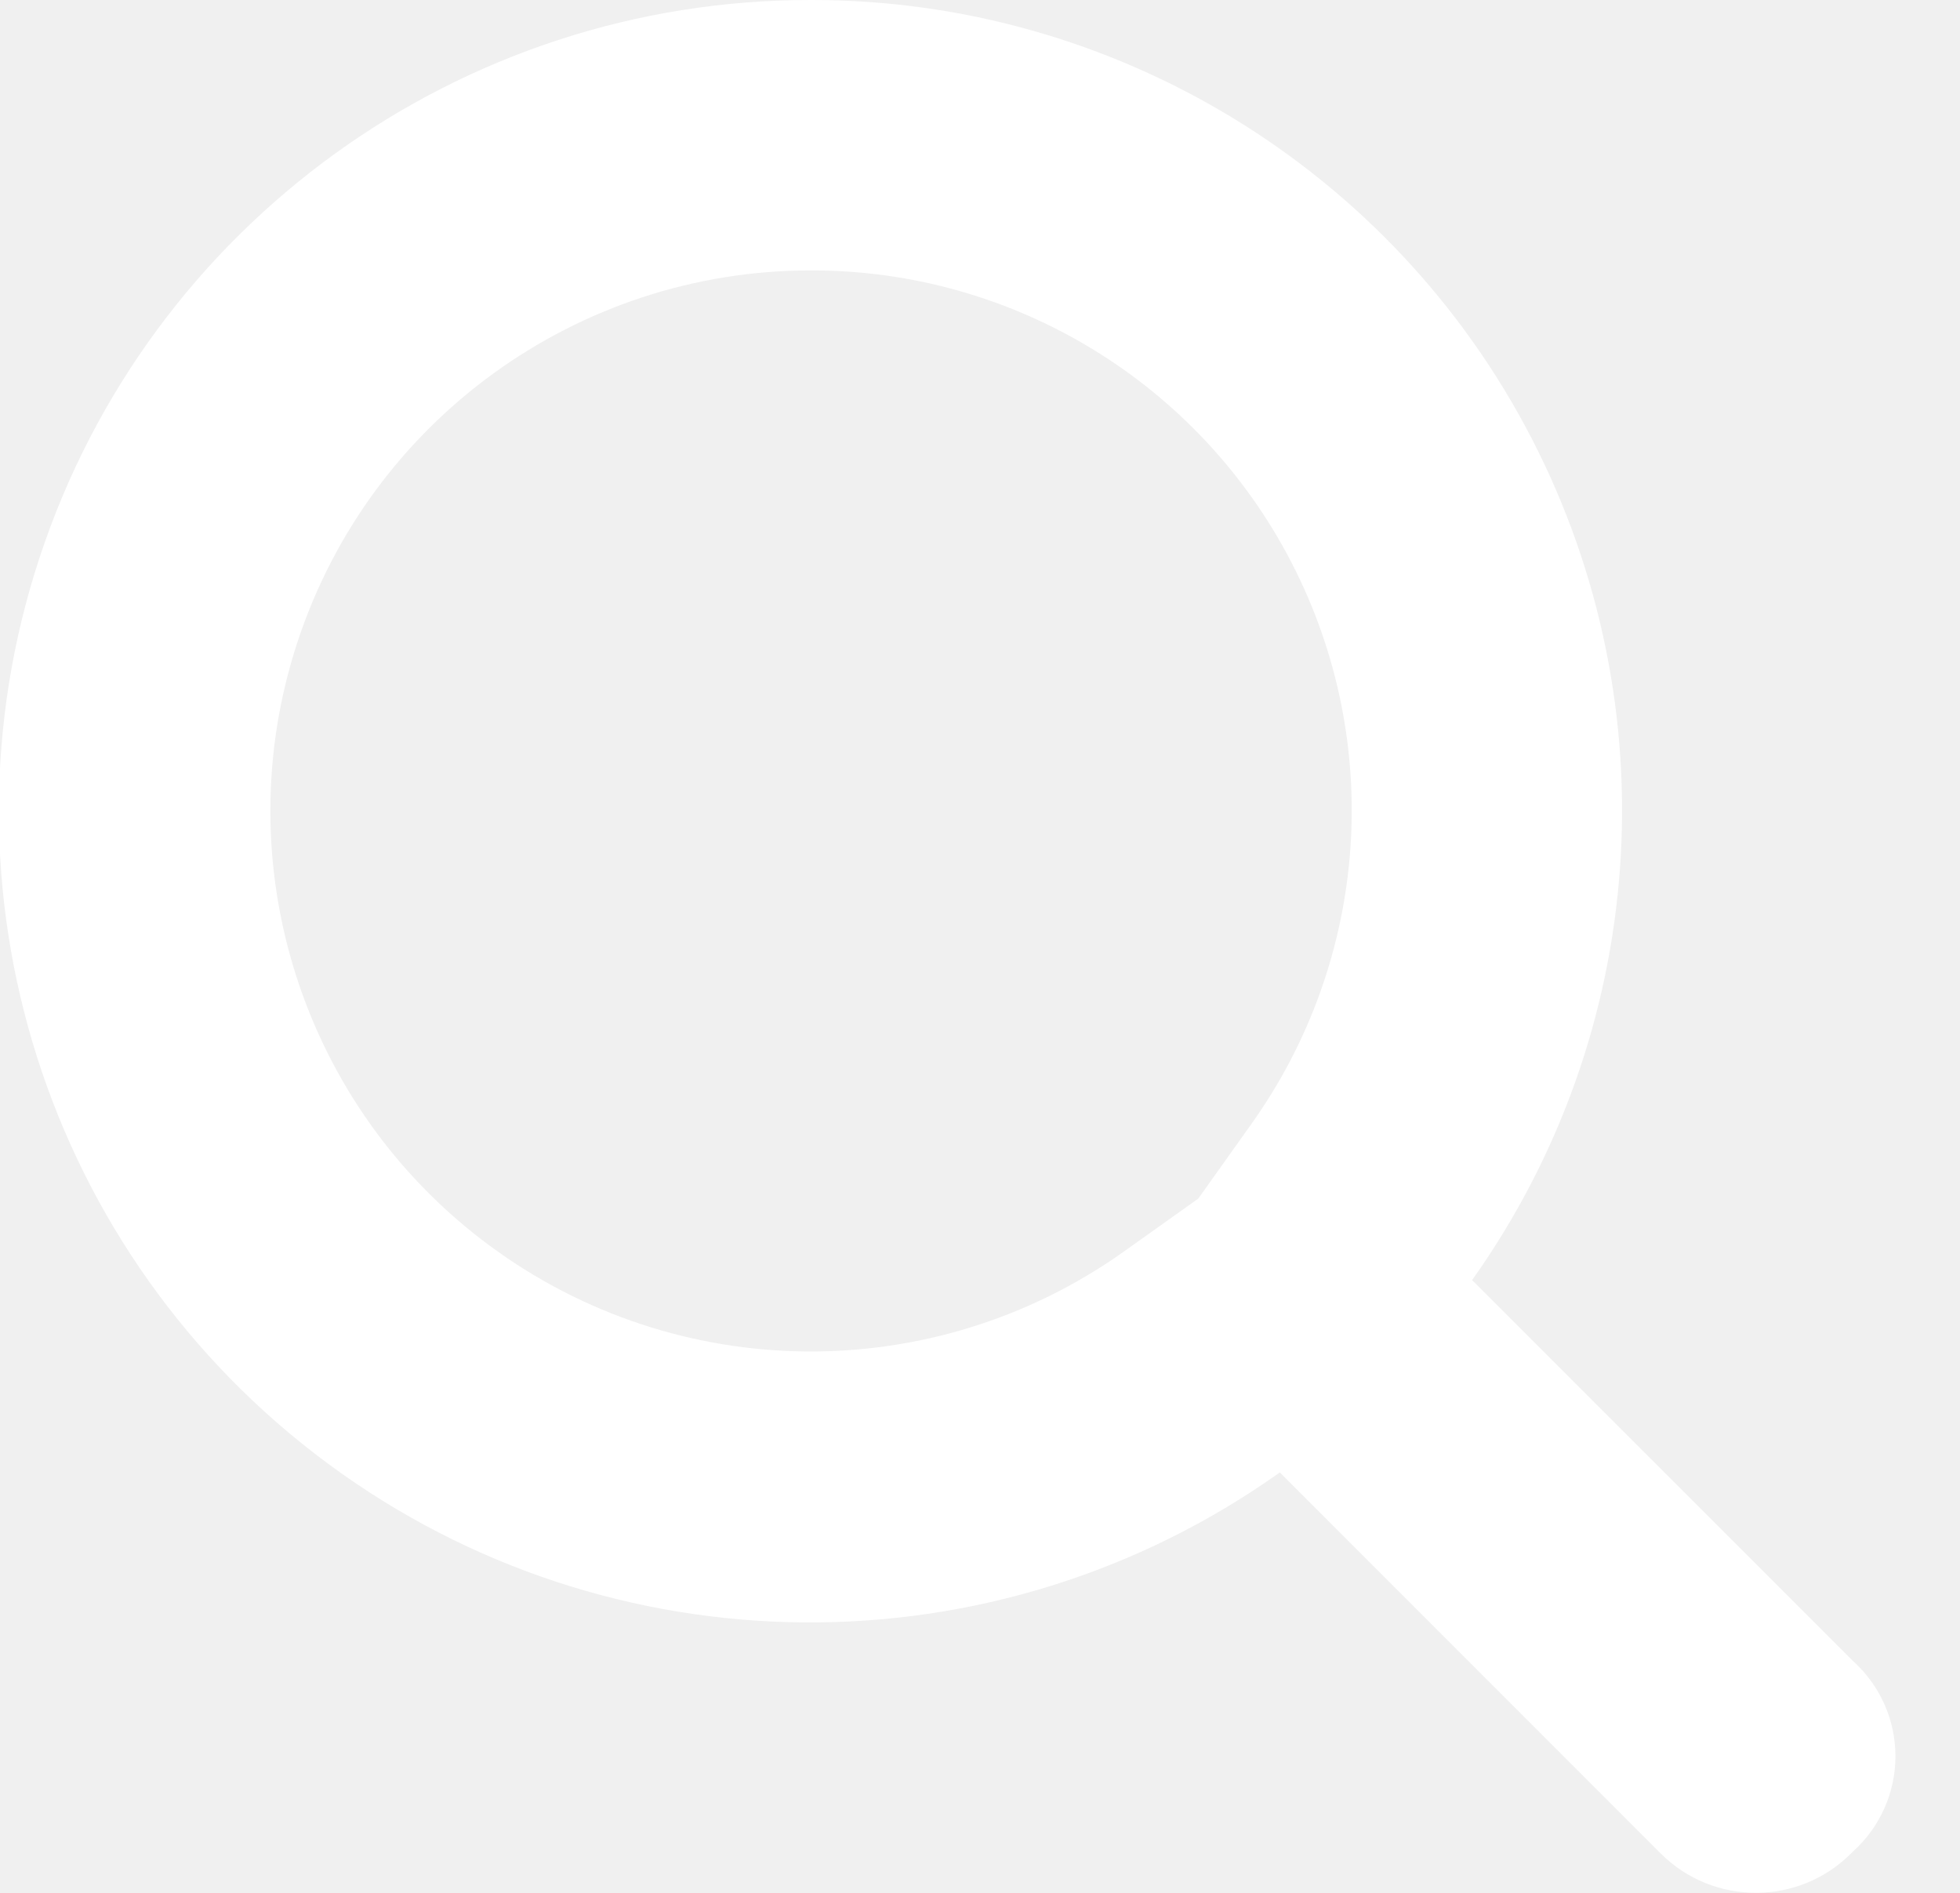
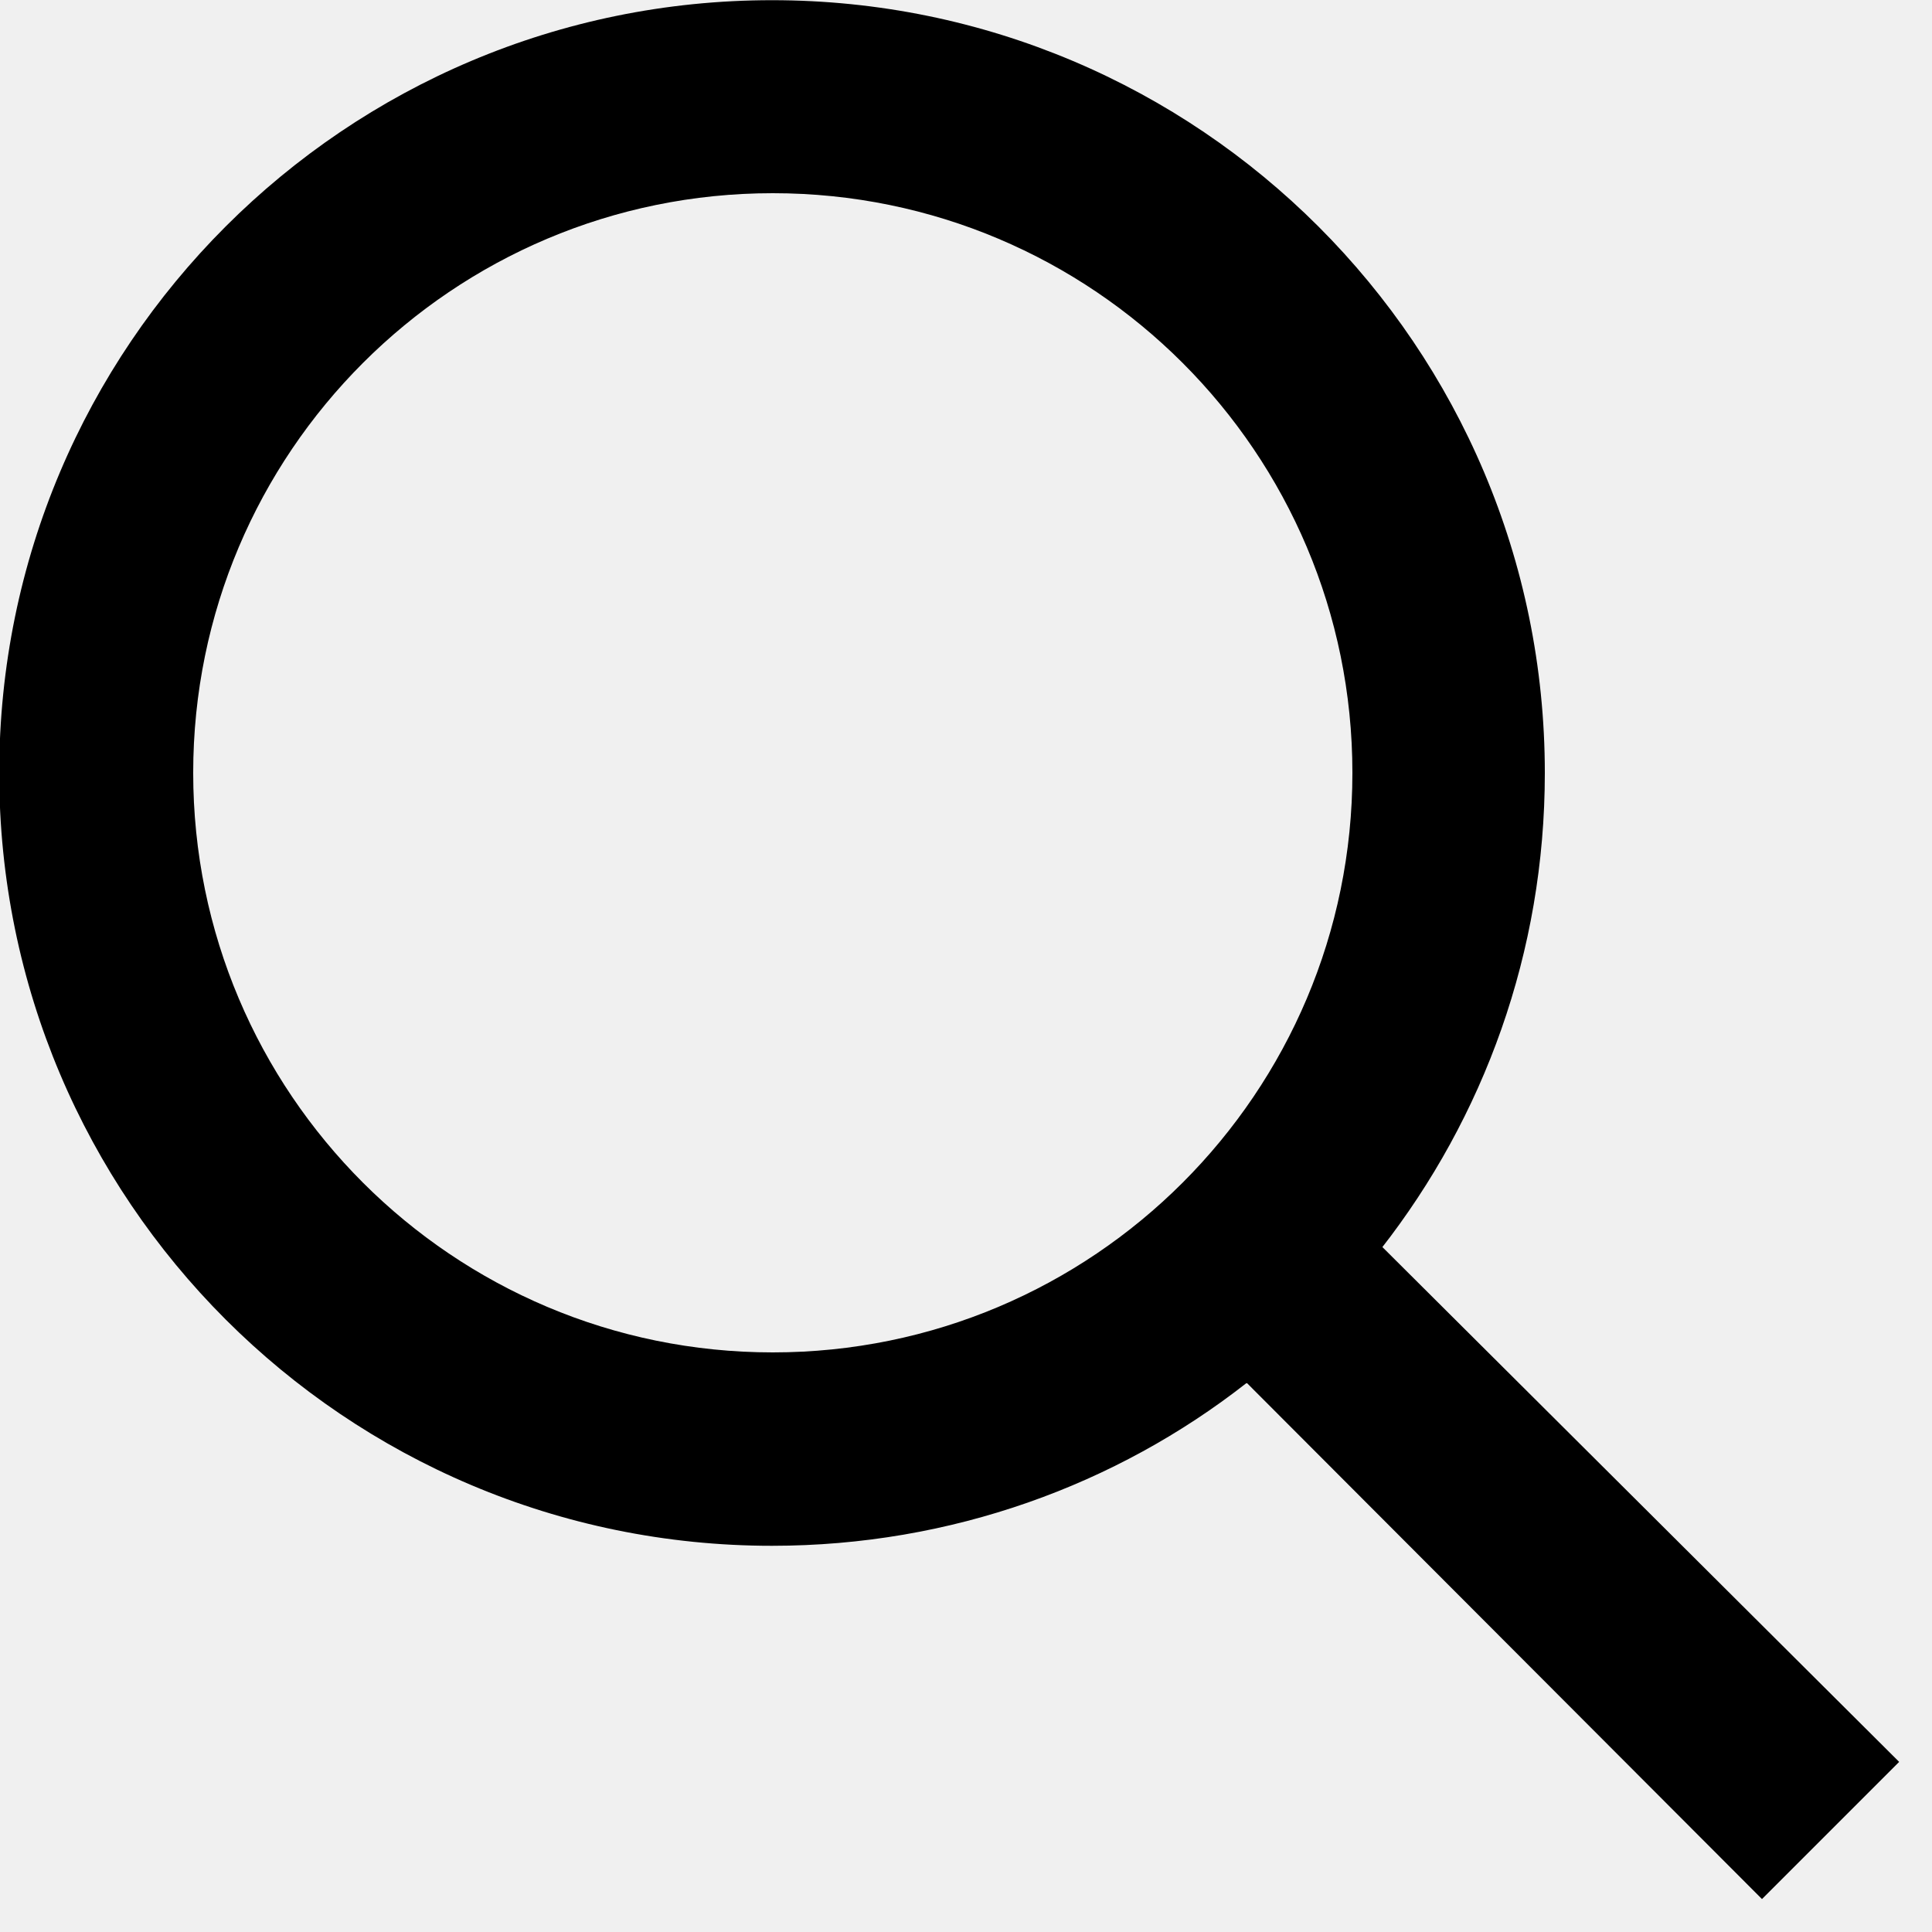
- <svg xmlns="http://www.w3.org/2000/svg" width="29" height="28" id="search">
-   <path fill="#fff" d="M12 4a7.988 7.988 0 0 1 6.52 12.62l-.79 1.11-1.11.79A7.996 7.996 0 1 1 12 4zm0-4a12 12 0 1 0 6.936 21.781l5.635 5.636c.778.777 2.04.777 2.817 0l.029-.029a1.894 1.894 0 0 0 0-2.817l-5.636-5.635A11.988 11.988 0 0 0 12 0z" />
+ <svg xmlns="http://www.w3.org/2000/svg" version="1.1" width="20" height="20" viewBox="0 0 20 20">
+   <path d="M12.9 14.32c-1.34 1.049-3.050 1.682-4.908 1.682-4.418 0-8-3.582-8-8s3.582-8 8-8c4.418 0 8 3.582 8 8 0 1.858-0.633 3.567-1.695 4.925l0.013-0.018 5.35 5.33-1.42 1.42-5.33-5.34zM8 14c3.314 0 6-2.686 6-6s-2.686-6-6-6v0c-3.314 0-6 2.686-6 6s2.686 6 6 6v0z" />
</svg>
